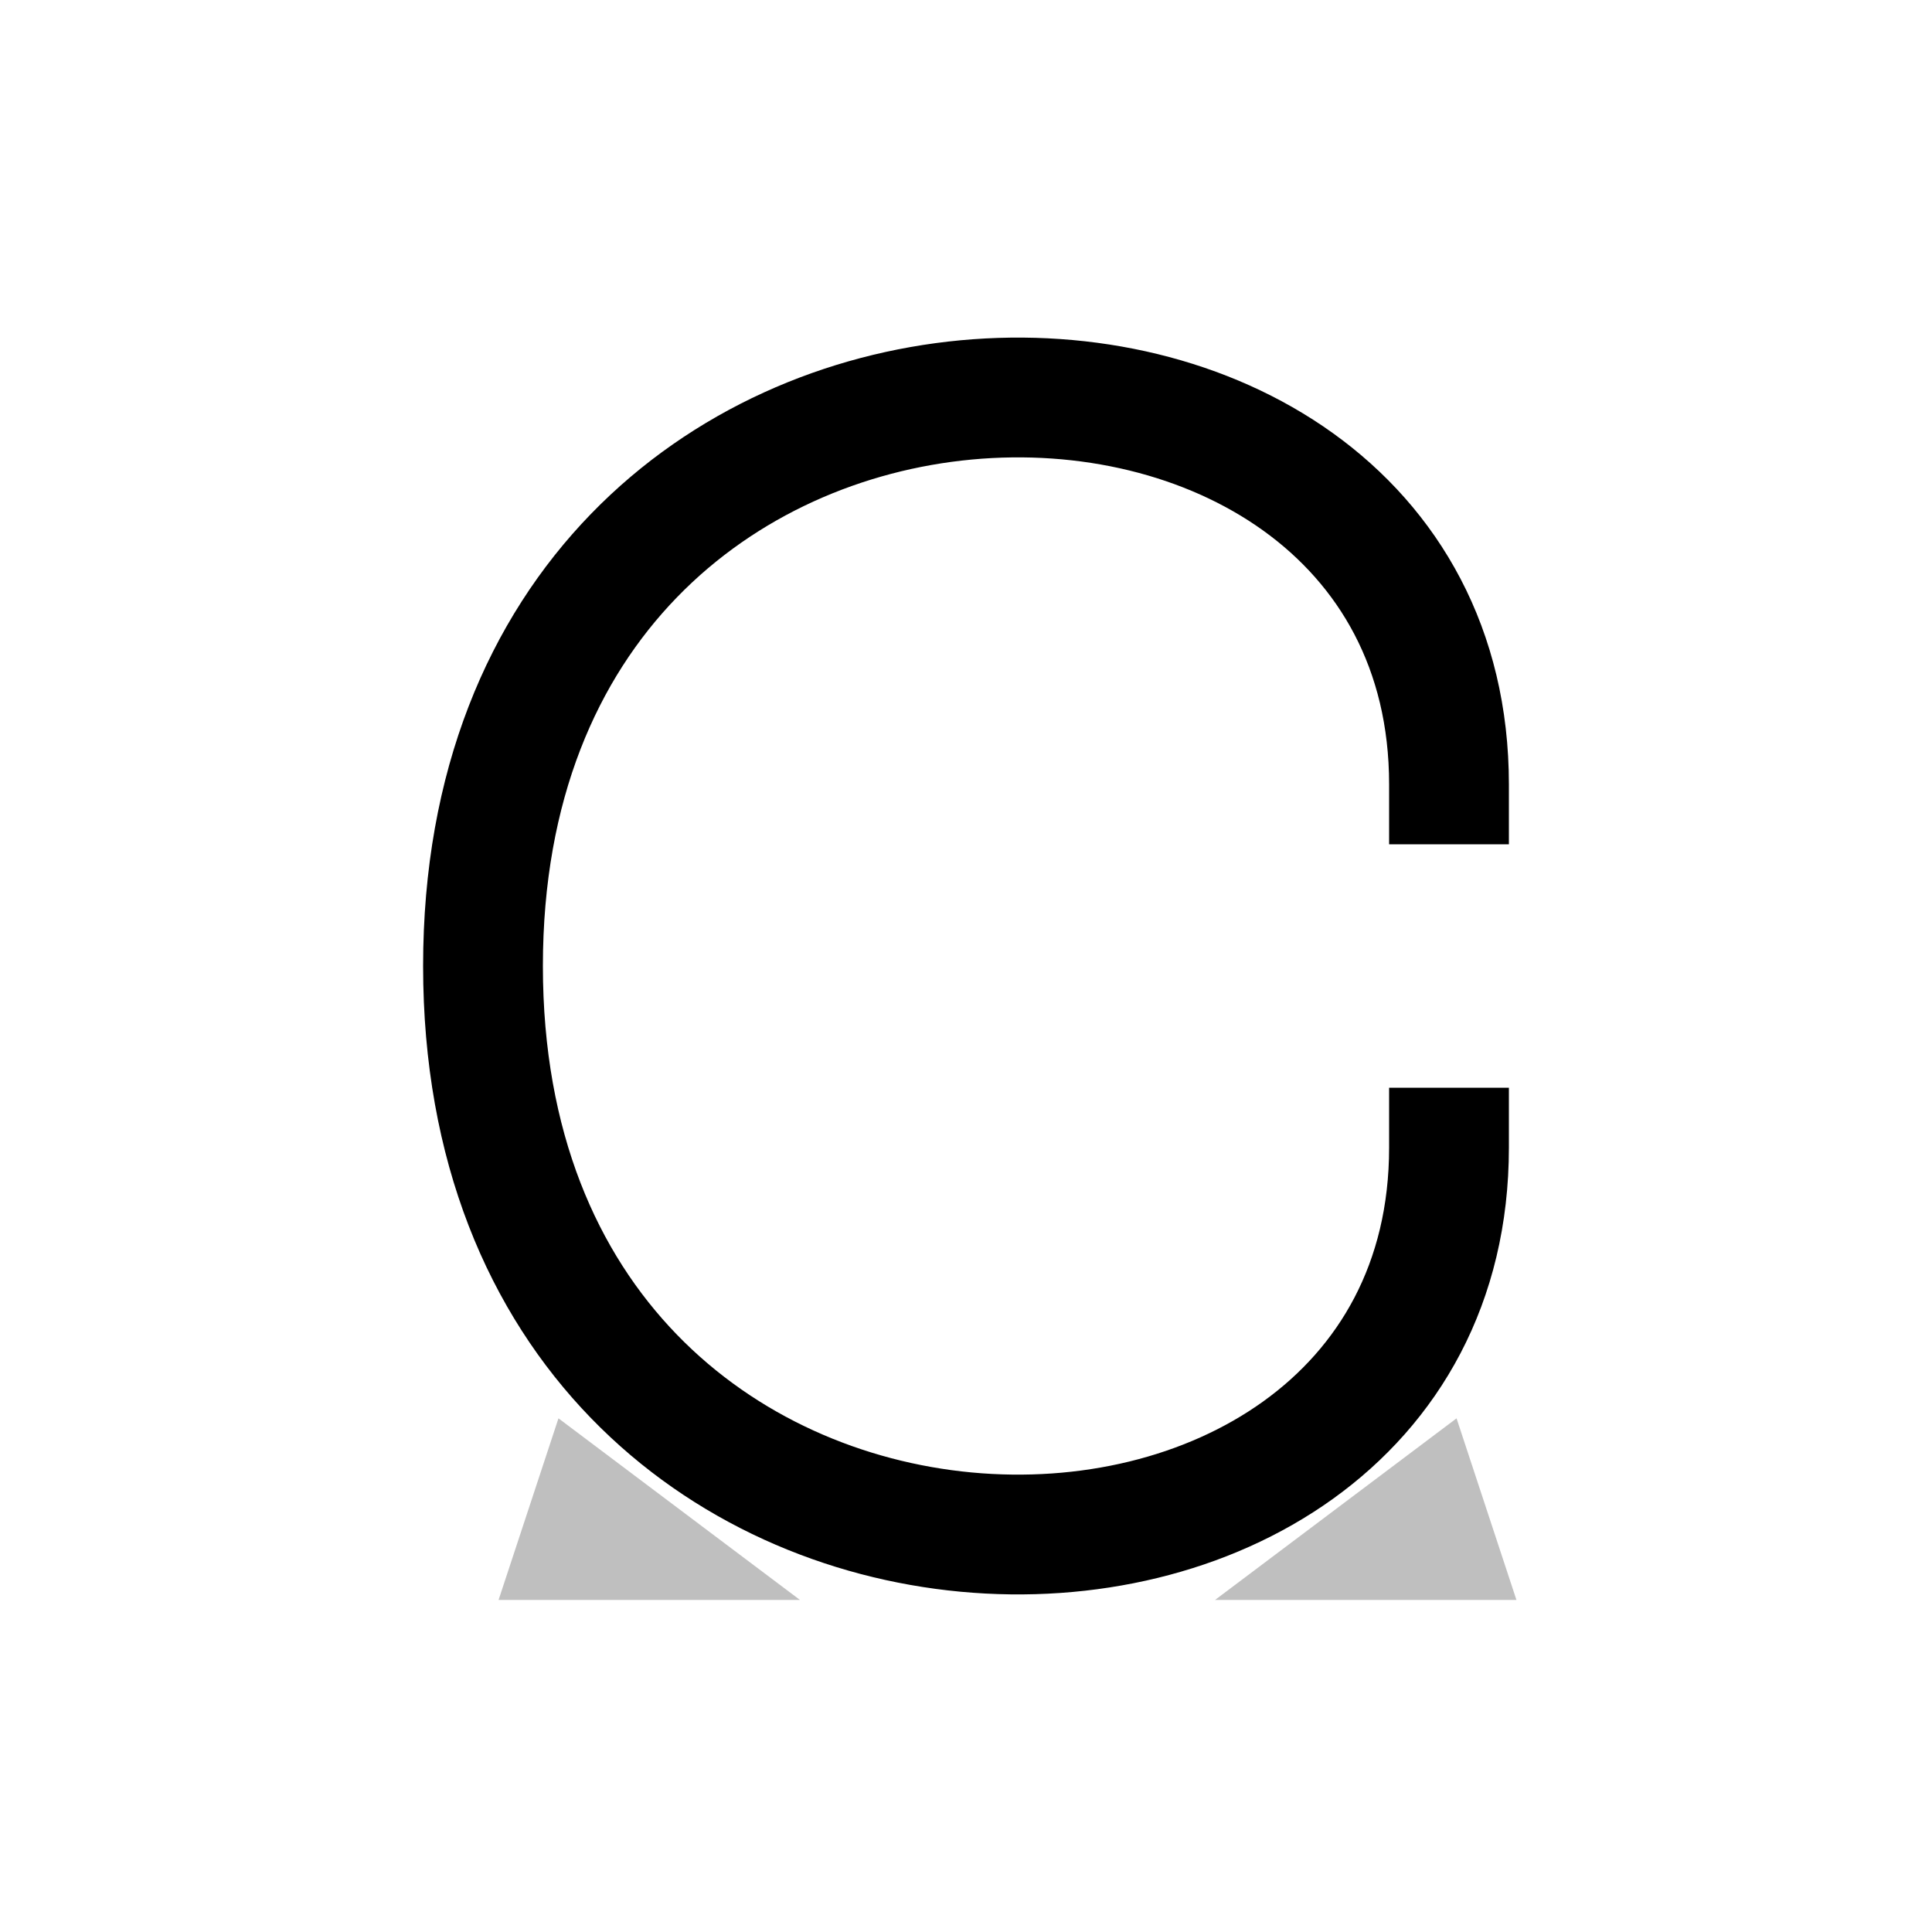
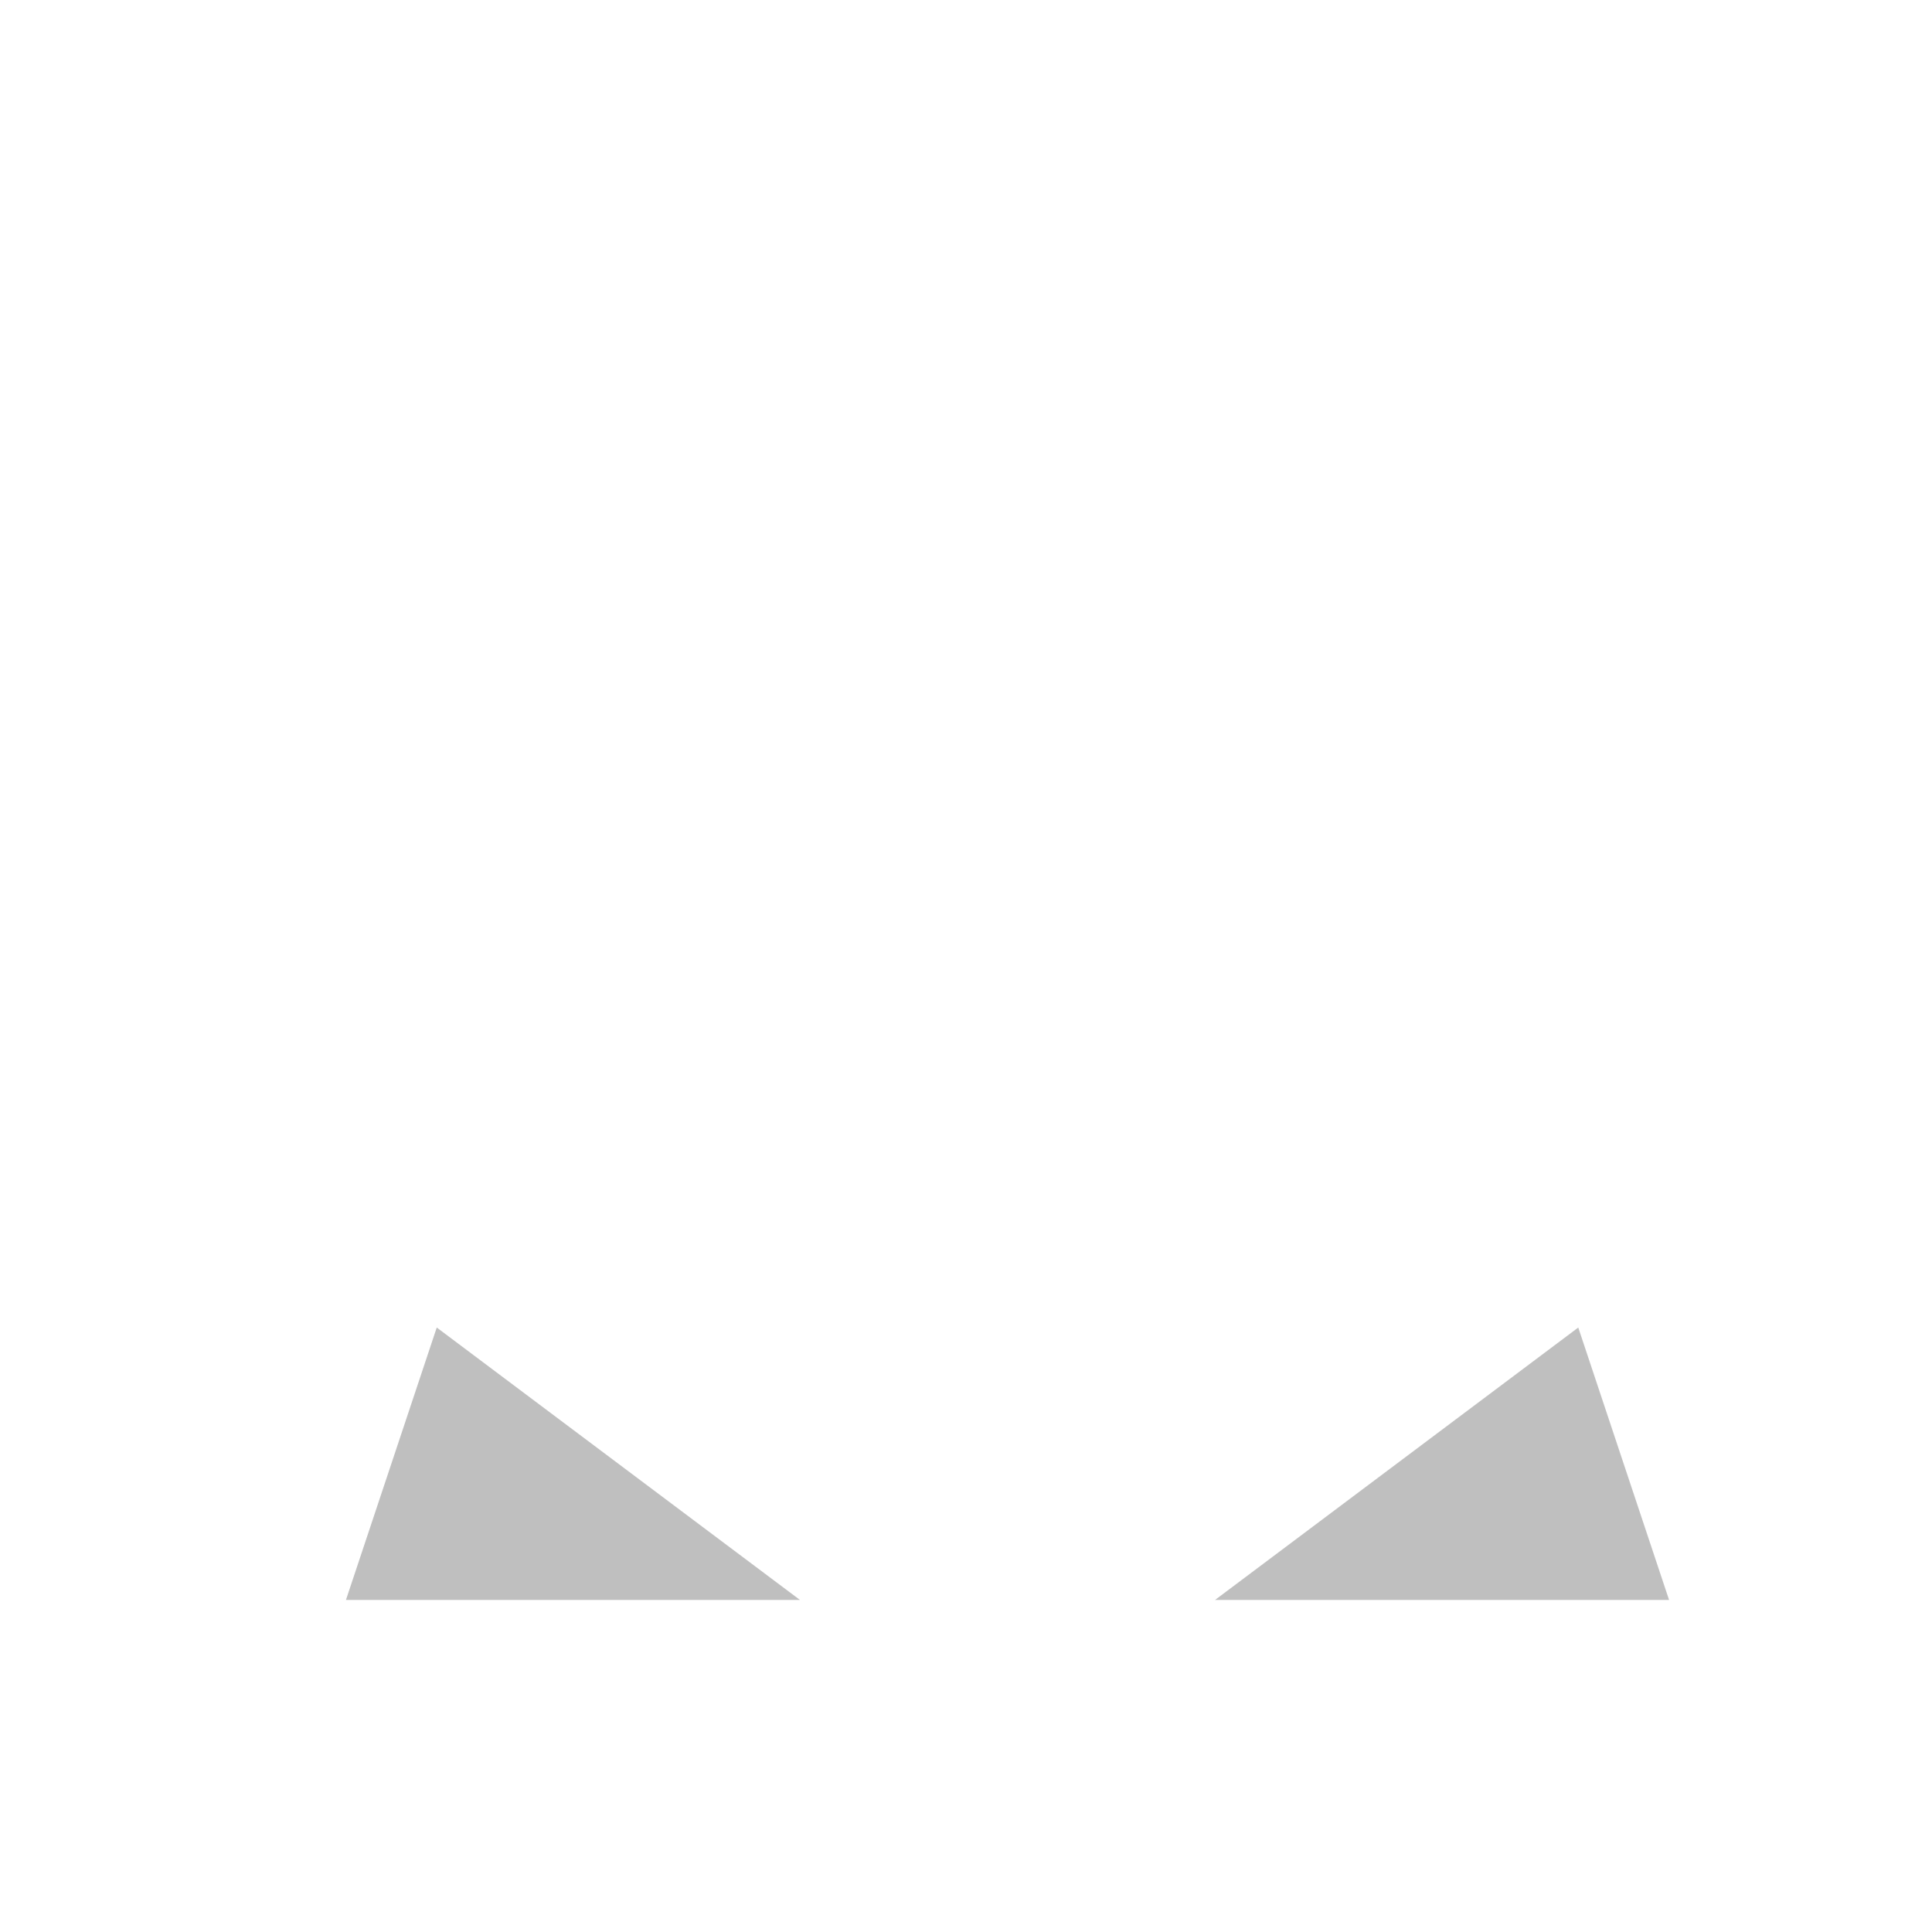
<svg xmlns="http://www.w3.org/2000/svg" xmlns:xlink="http://www.w3.org/1999/xlink" viewBox="0 0 1024 1024">
  <defs>
-     <path id="c-path" d="M 0.25 -0.094 C 0.25 -0.375 -0.25 -0.375 -0.25 0 C -0.25 0.375 0.25 0.375 0.25 0.094" />
-     <path id="chock" d="M 0 0 L -0.125 -0.094 L -0.156 0 z" />
+     <path id="c-path" d="M0.25 -0.094                        C0.25 -0.375 -0.25 -0.375 -0.25 0                        C-0.25 0.375 0.25 0.375 0.25 0.094" />
+     <path id="chock" d="M0 0                       L-0.188 -0.141                       L-0.235 0                       z" />
  </defs>
-   <use xlink:href="#c-path" transform="translate(512 512) scale(1024 1024)" style="stroke: rgb(0, 0, 0); fill: none; stroke-width: 0.062; stroke-linecap: square; stroke-linejoin: miter;" />
+   <use xlink:href="#c-path" transform="translate(512 512)                  scale(1024 1024)" stroke="rgb(0, 0, 0);" fill="none" stroke-width="0.062" stroke-linecap="square" stroke-linejoin="miter" />
  <g id="chocks">
-     <use xlink:href="#chock" transform="translate(512 848) translate(-88 0) scale(1024 1024)" style="stroke: none; fill: rgb(191, 191, 191); stroke-width: 0.0;" />
-     <use xlink:href="#chock" transform="translate(512 848) translate(132 0) scale(-1024 1024)" style="stroke: none; fill: rgb(191, 191, 191); stroke-width: 0.0;" />
+     <use xlink:href="#chock" transform="translate(512 848)                   translate(-88 0)                   scale(1024 1024)" stroke="none" fill="rgb(191, 191, 191)" stroke-width="0.0" />
+     <use xlink:href="#chock" transform="translate(512 848)                   translate(132 0)                   scale(-1024 1024)" stroke="none" fill="rgb(191, 191, 191)" stroke-width="0.0" />
  </g>
</svg>
